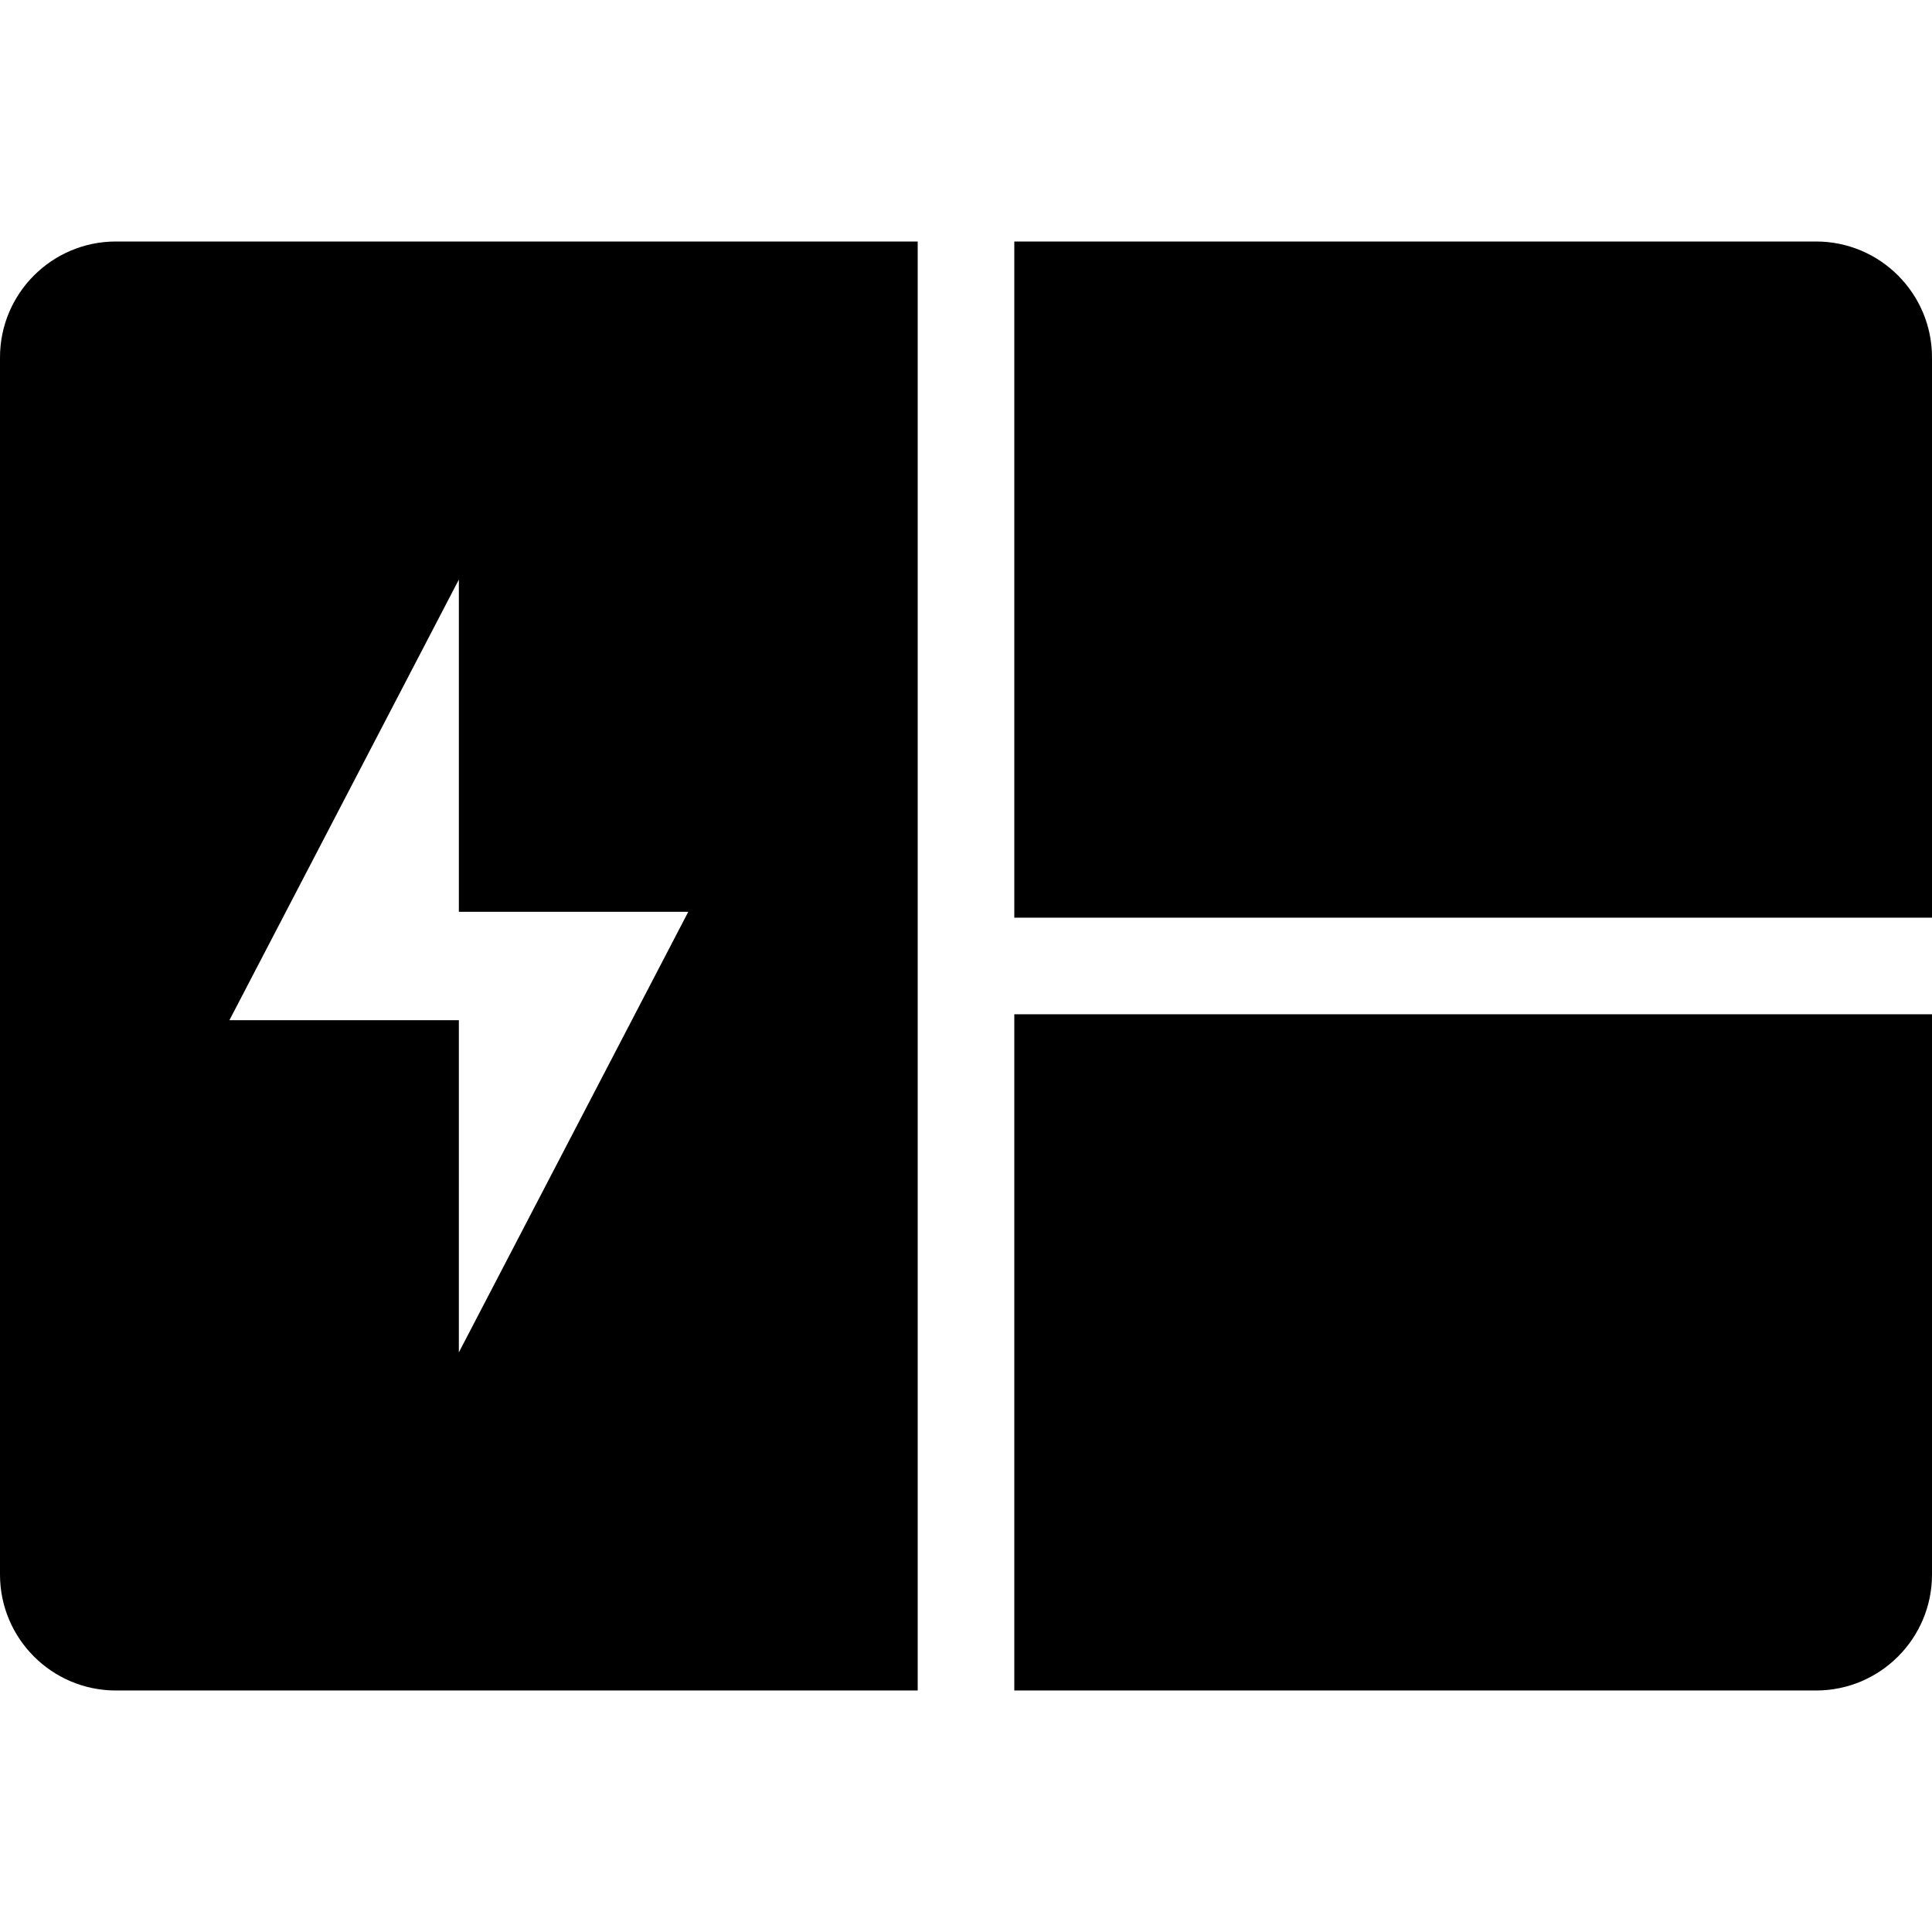
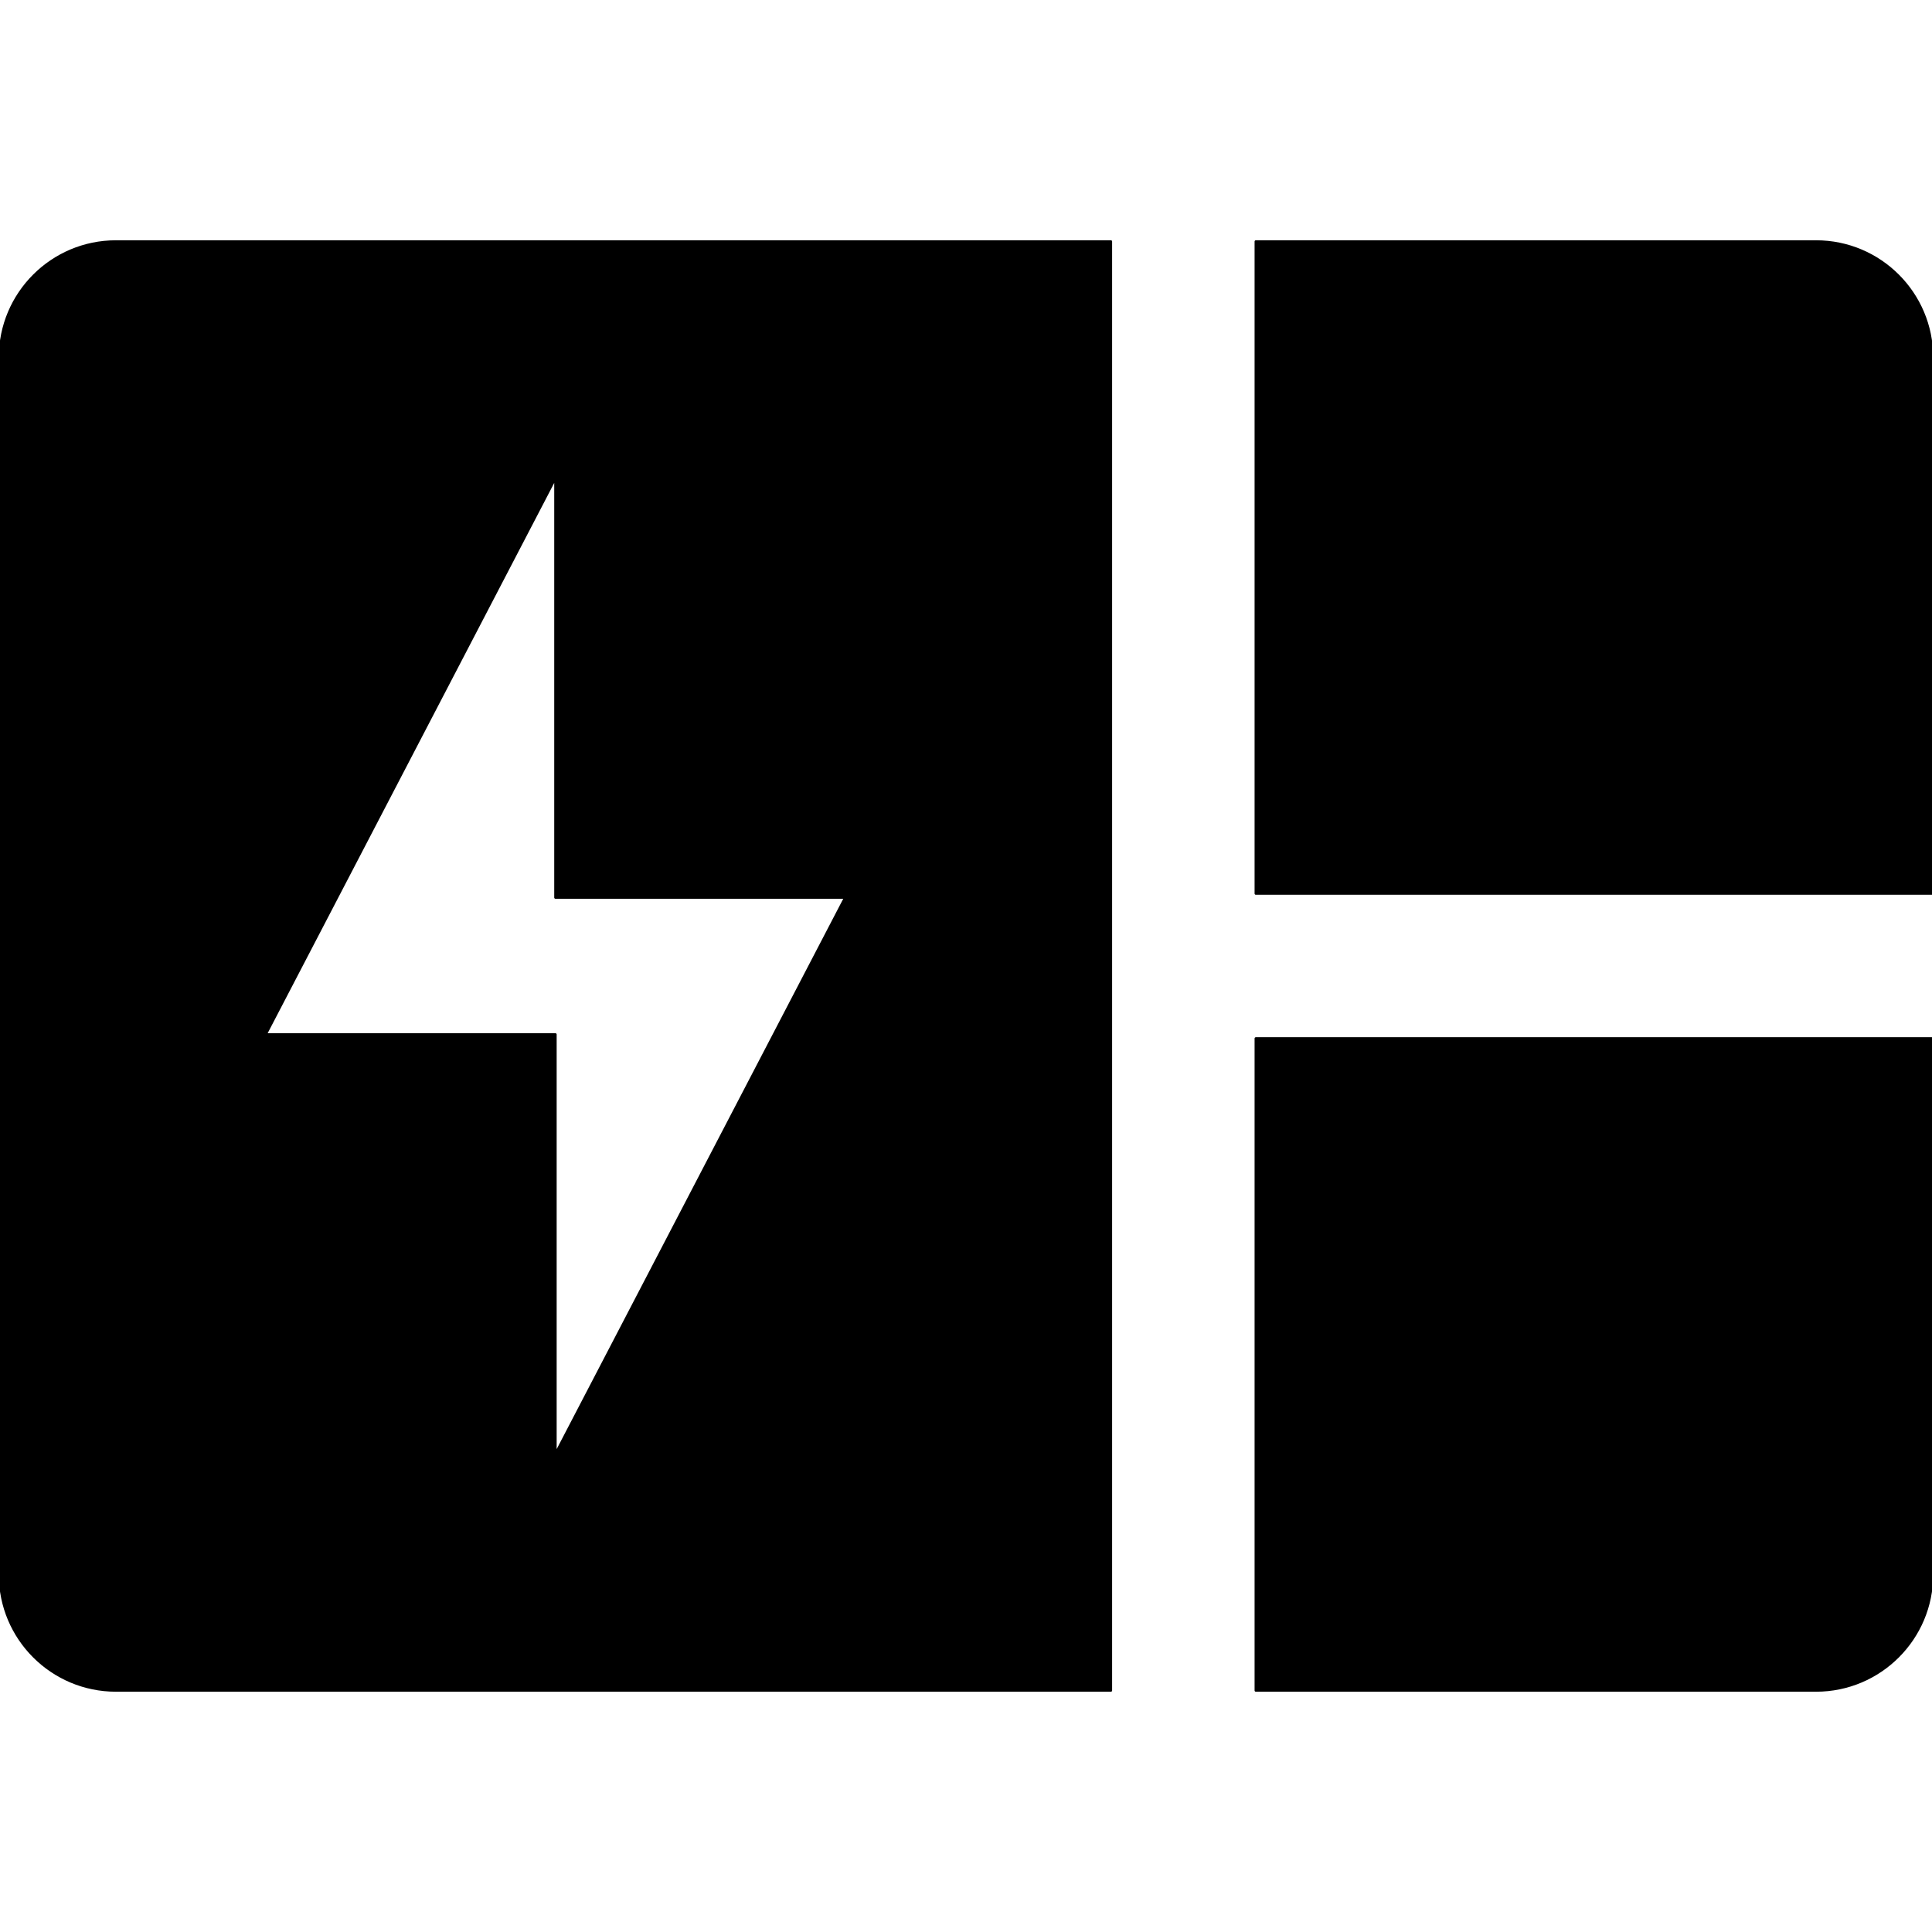
<svg xmlns="http://www.w3.org/2000/svg" width="100%" height="100%" viewBox="0 0 800 800" version="1.1" xml:space="preserve" style="fill-rule:evenodd;clip-rule:evenodd;stroke-linejoin:round;stroke-miterlimit:2;">
  <g transform="matrix(2.13889,0,0,2.15217,-247.378,-71.1388)">
-     <path d="M115.657,336.004L115.657,101.822C115.657,89.513 125.713,79.519 138.099,79.519L293.32,79.519L293.32,358.307L138.099,358.307C125.713,358.307 115.657,348.313 115.657,336.004ZM204.489,229.339L204.488,293.256L248.904,208.487L204.489,208.487L204.489,144.569L160.073,229.339L204.489,229.339ZM312.021,79.519L467.242,79.519C479.628,79.519 489.683,89.513 489.683,101.822L489.683,209.62L312.021,209.62L312.021,79.519ZM489.683,228.206L489.683,336.004C489.683,348.313 479.628,358.307 467.242,358.307L312.021,358.307L312.021,228.206L489.683,228.206Z" />
+     <path d="M358.774,79.519L467.242,79.519C479.628,79.519 489.683,89.513 489.683,101.822L489.683,204.974L358.774,204.974L358.774,79.519ZM115.657,336.004L115.657,101.822C115.657,89.513 125.713,79.519 138.099,79.519L330.723,79.519L330.723,358.307L138.099,358.307C125.713,358.307 115.657,348.313 115.657,336.004ZM223.189,232.082L223.189,312.821L279.294,205.743L223.189,205.743L223.189,125.006L167.086,232.082L223.189,232.082ZM489.683,232.852L489.683,336.004C489.683,348.313 479.628,358.307 467.242,358.307L358.774,358.307L358.774,232.852L489.683,232.852Z" style="stroke:black;stroke-width:0.47px;" />
  </g>
</svg>
